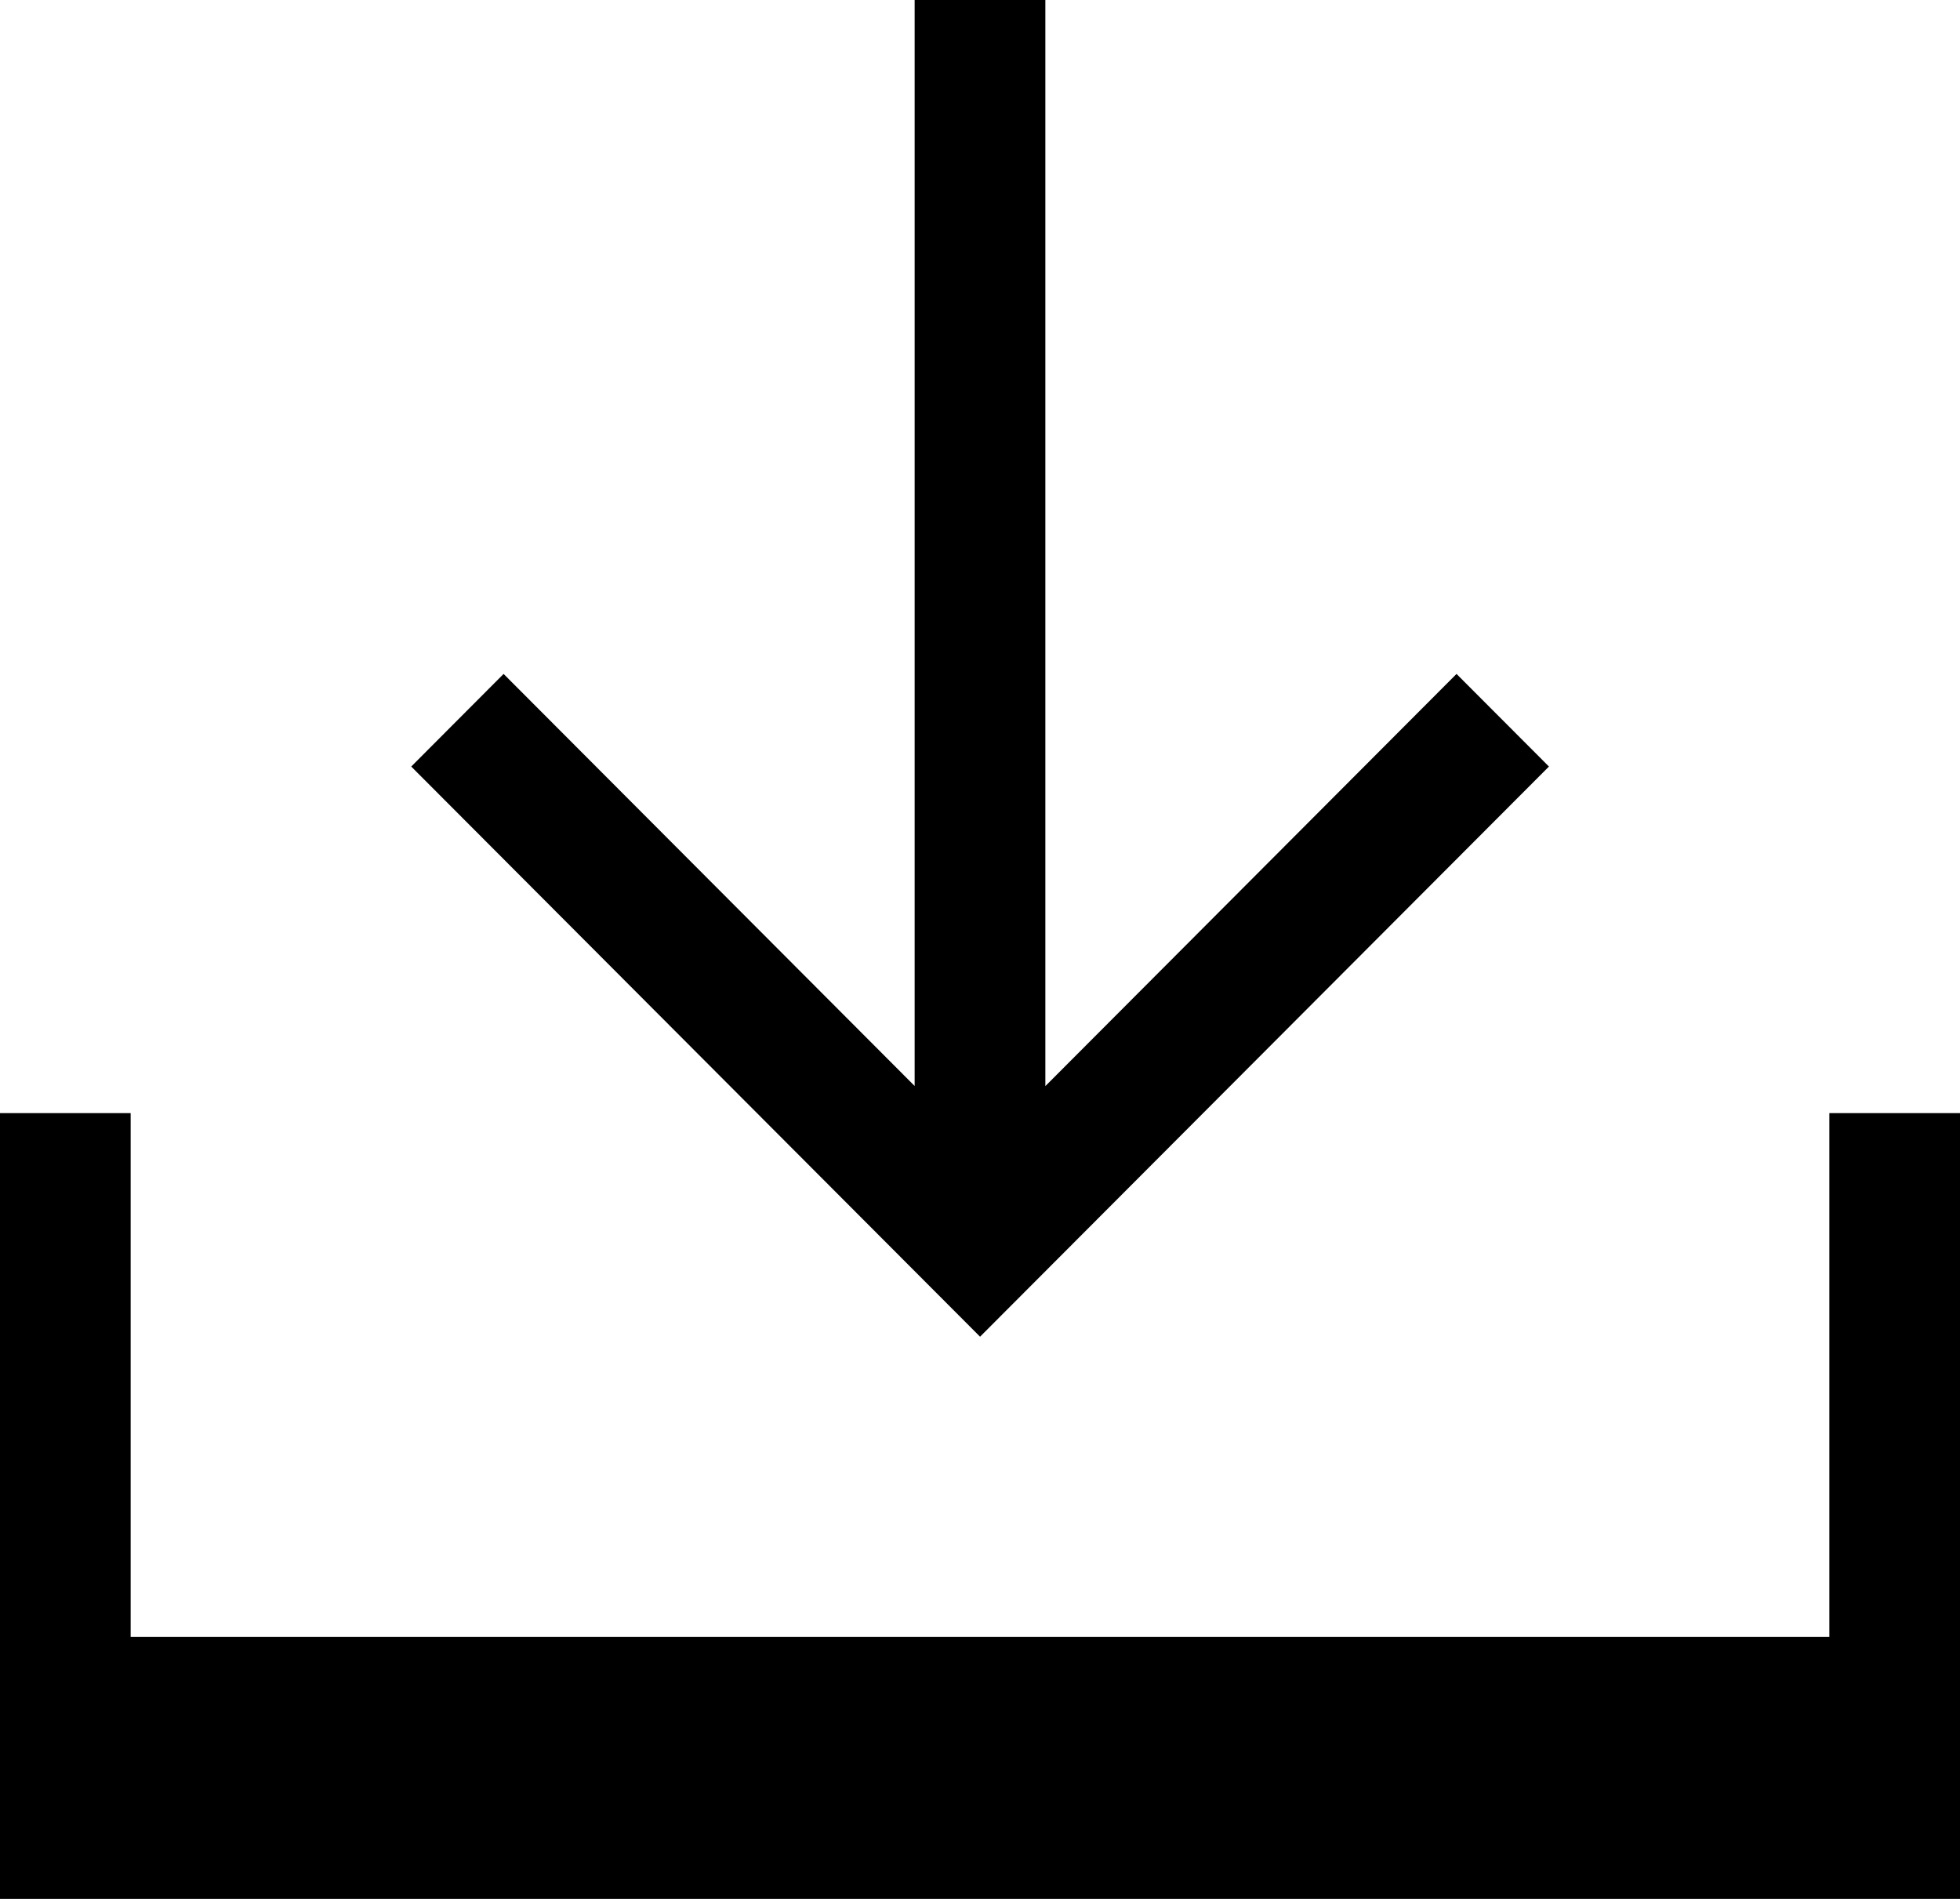
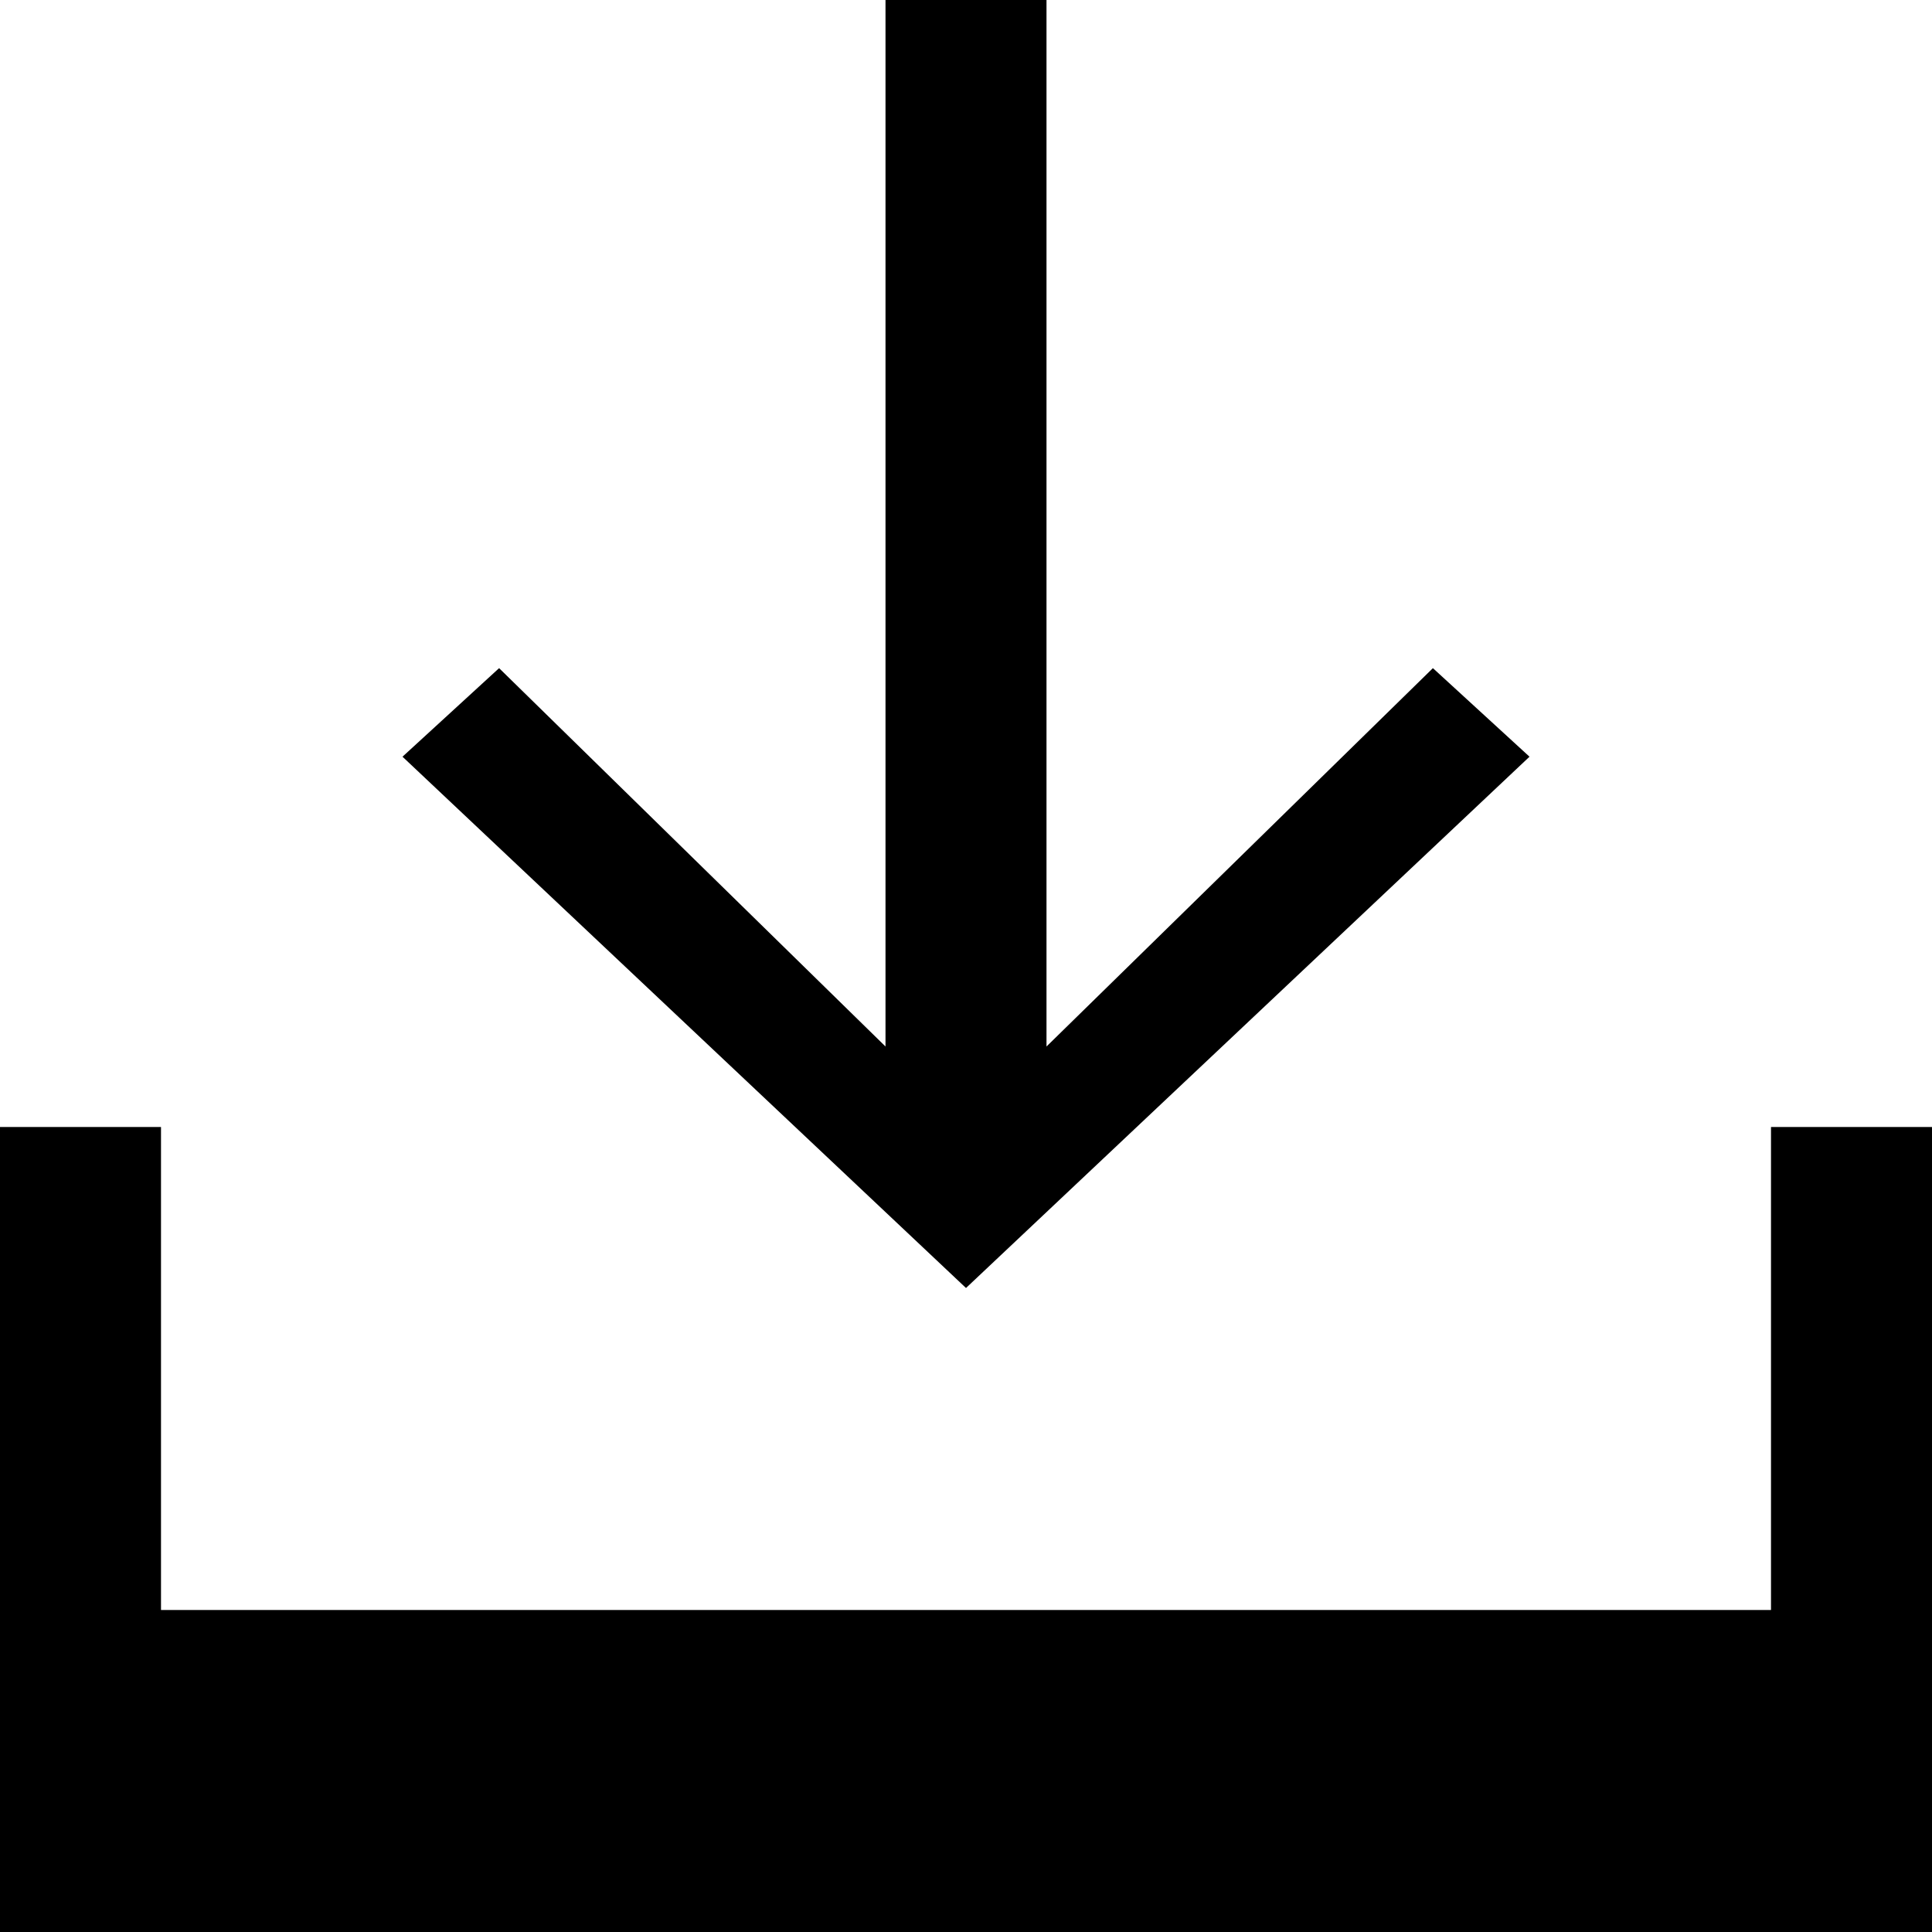
- <svg xmlns="http://www.w3.org/2000/svg" width="32px" height="31px" viewBox="0 0 32 31" version="1.1" fill-rule="evenodd">
-   <polygon id="Shape" points="25.289 12.514 23.78 11.002 17.067 17.731 17.067 0 14.933 0 14.933 17.729 8.222 11.002 6.714 12.514 16.001 21.822" />
-   <polygon id="Shape" points="29.867 18.172 29.867 26.724 2.133 26.724 2.133 18.172 0 18.172 0 26.724 0 31 2.133 31 29.867 31 32 31 32 26.724 32 18.172" />
+ <svg xmlns="http://www.w3.org/2000/svg" version="1.1" id="Layer_1" x="0px" y="0px" width="24px" height="24px" viewBox="12 -4 24 24" style="enable-background:new 12 -4 24 24;" xml:space="preserve">
+   <polygon id="Shape" points="31,5.4 29.8,4.3 25,9 25,-4 23,-4 23,9 18.2,4.3 17,5.4 24,12 " />
+   <polygon id="Shape_1_" points="34,10 34,16 14,16 14,10 12,10 12,16.8 12,20 13.6,20 34.4,20 36,20 36,16.8 36,10 " />
</svg>
